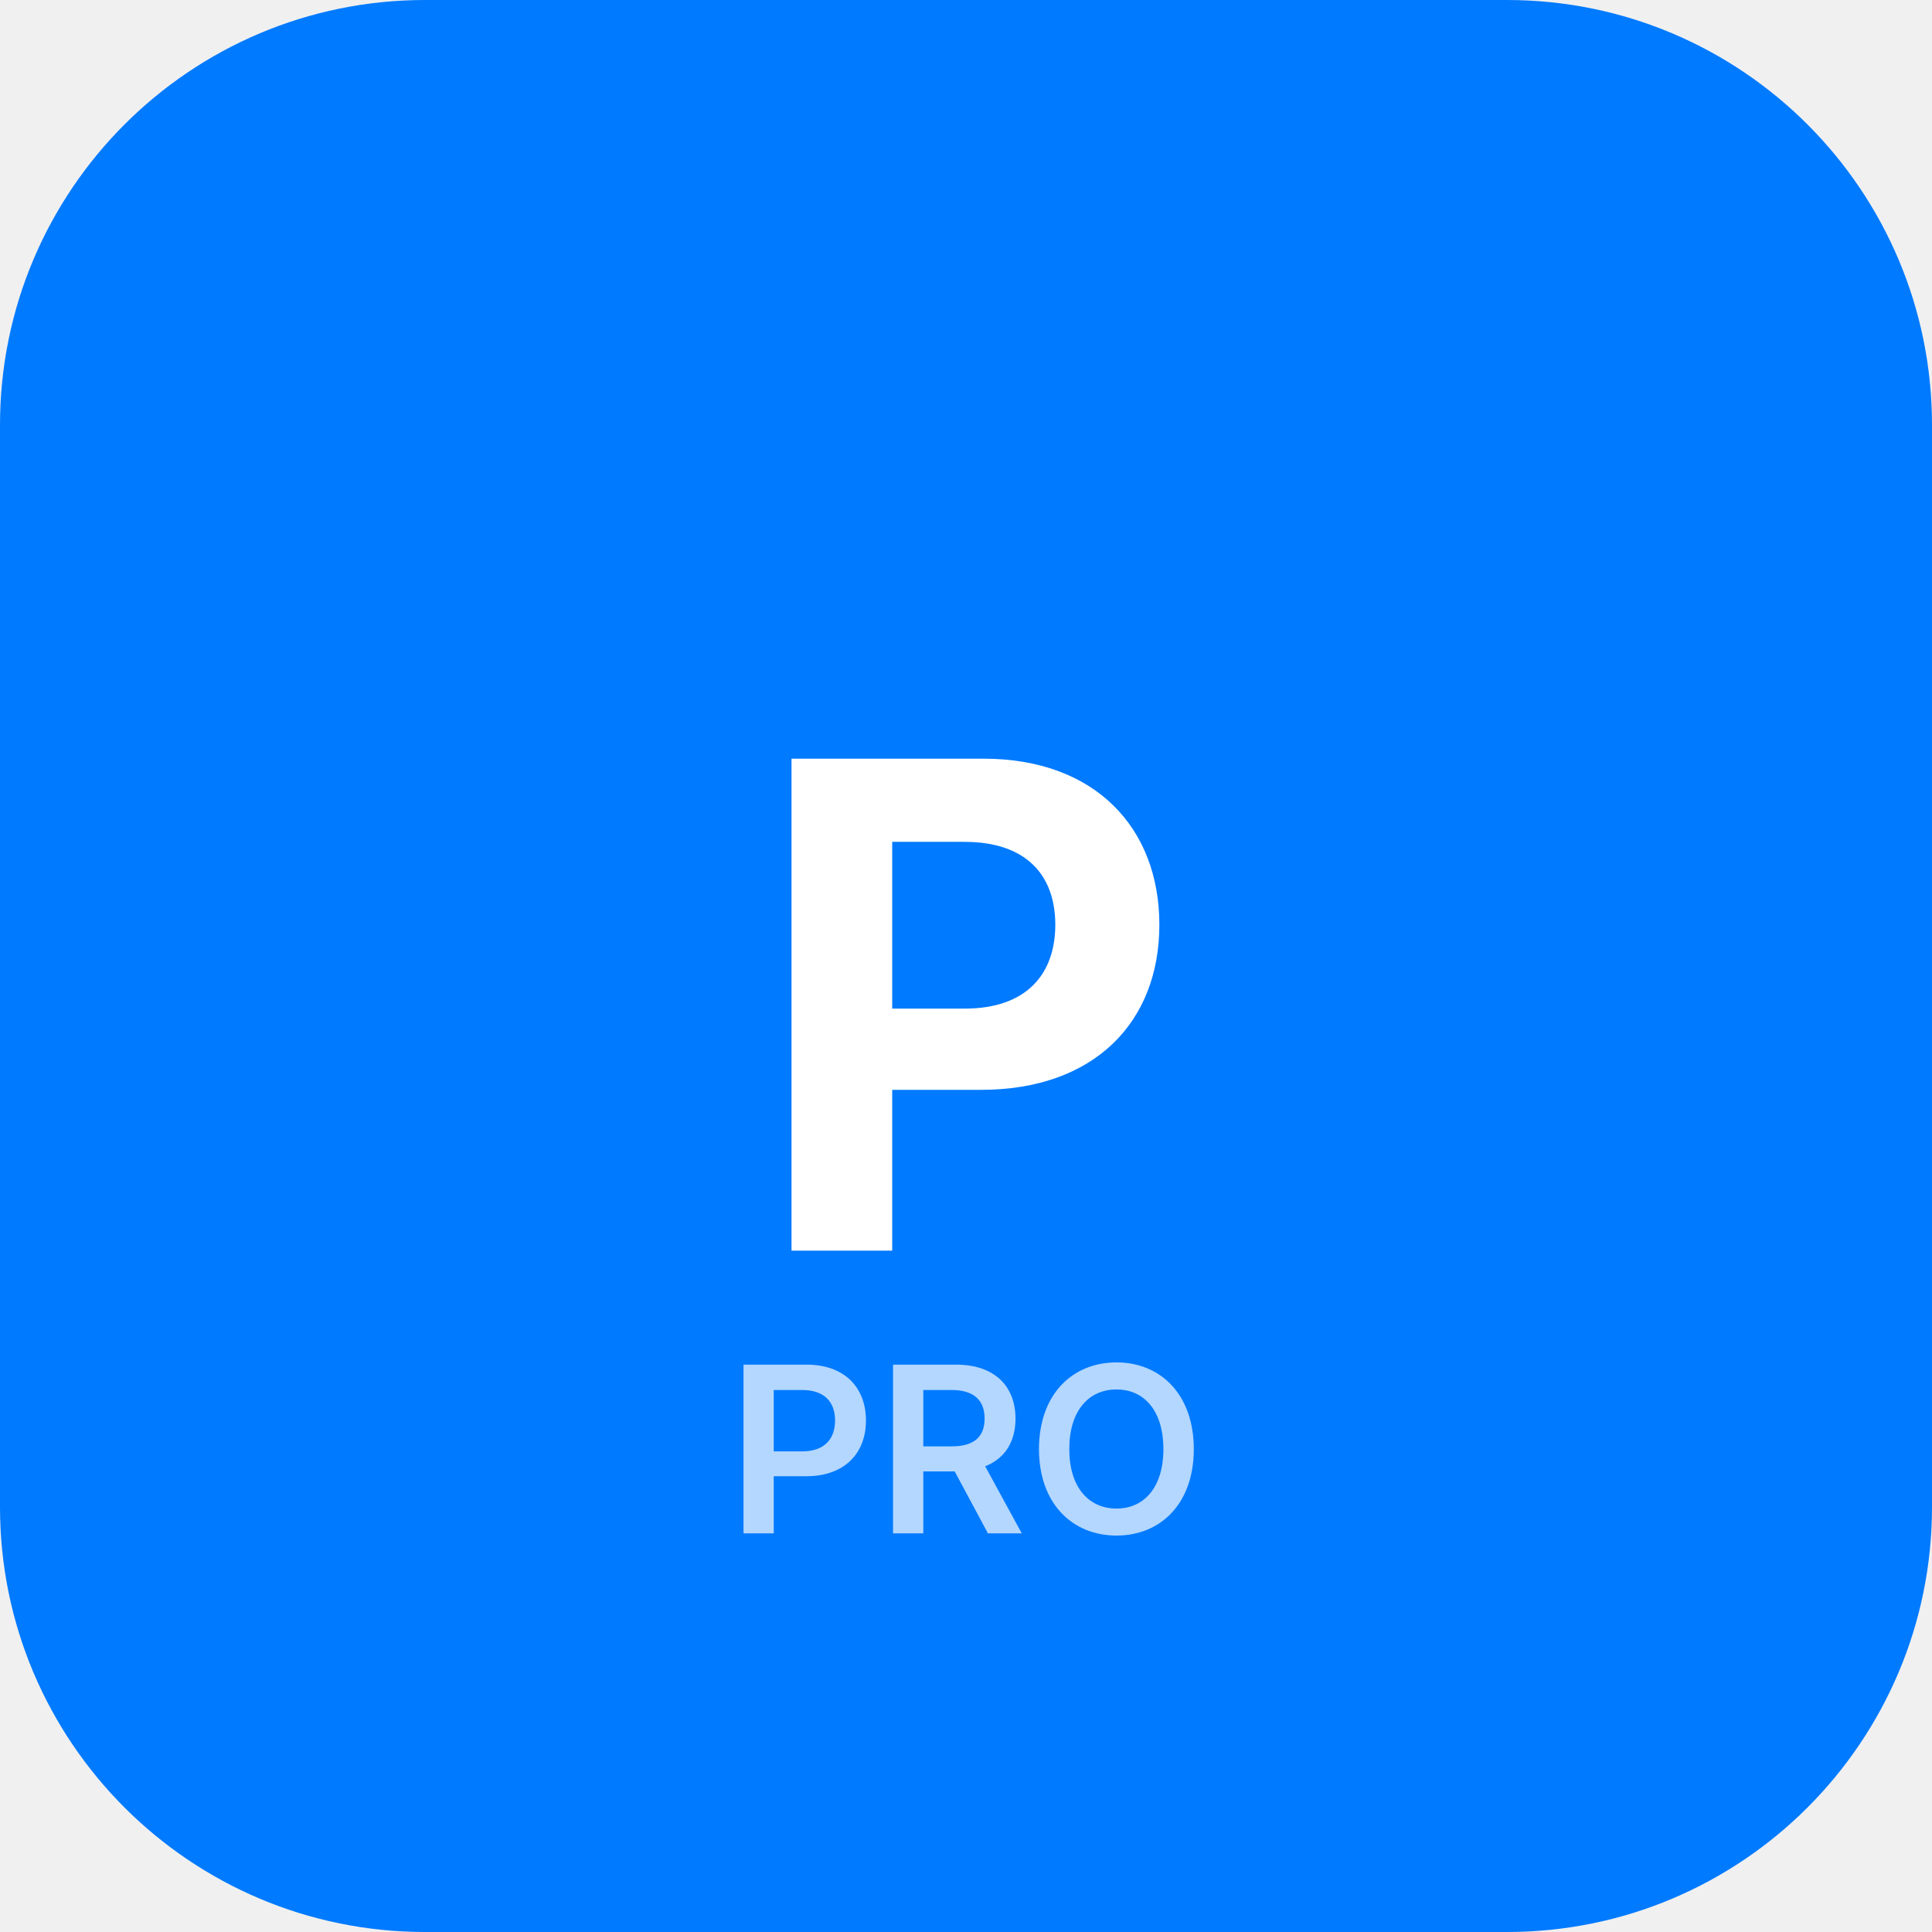
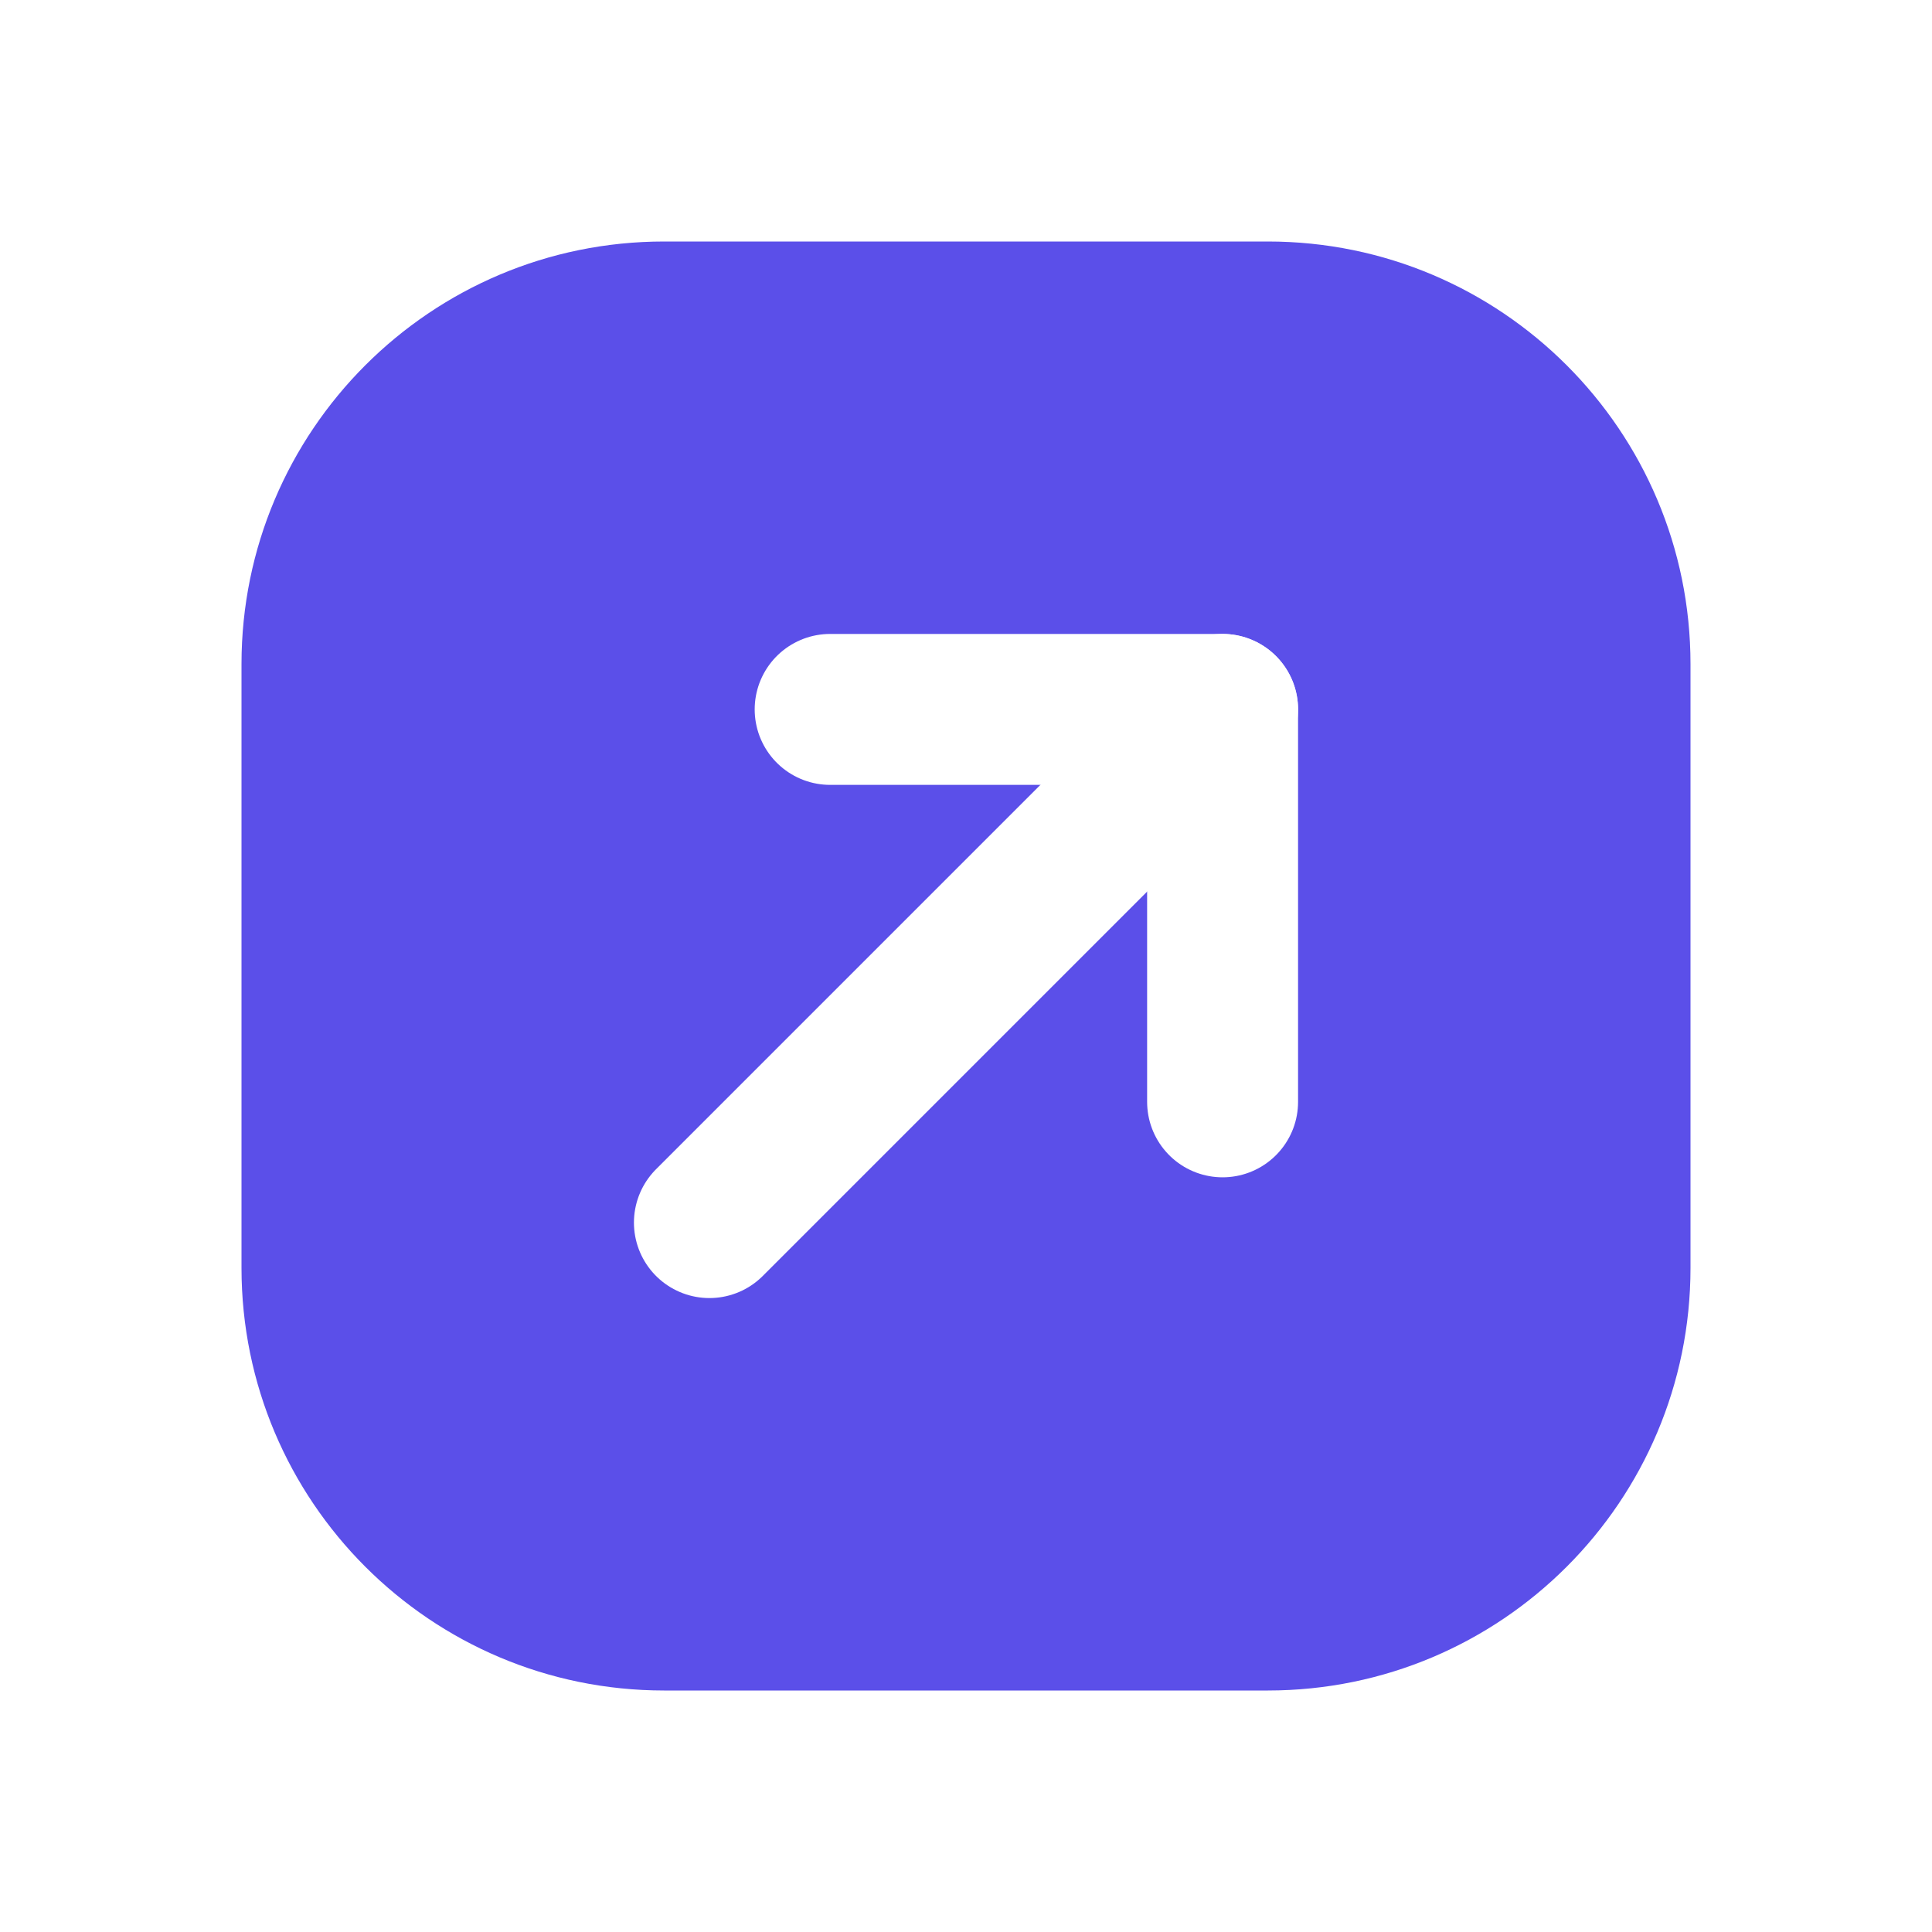
<svg xmlns="http://www.w3.org/2000/svg" width="512" height="512" viewBox="0 0 512 512">
-   <rect width="512" height="512" rx="112.64" fill="#007AFF" />
-   <text x="50%" y="52%" dominant-baseline="central" text-anchor="middle" fill="white" font-family="-apple-system,BlinkMacSystemFont,sans-serif" font-weight="700" font-size="179.2">P</text>
-   <text x="50%" y="75%" dominant-baseline="central" text-anchor="middle" fill="rgba(255,255,255,0.7)" font-family="-apple-system,BlinkMacSystemFont,sans-serif" font-weight="600" font-size="61.44">PRO</text>
+   <rect width="512" height="512" fill="#FFFFFF" />
+   <rect x="64" y="64" width="384" height="384" rx="112" fill="#5B4FE9" />
+   <g fill="none" stroke="#FFFFFF" stroke-width="40" stroke-linecap="round" stroke-linejoin="round">
+     <path d="M 188 324 L 324 188" />
+     <path d="M 220 188 L 324 188 L 324 292" />
+   </g>
</svg>
